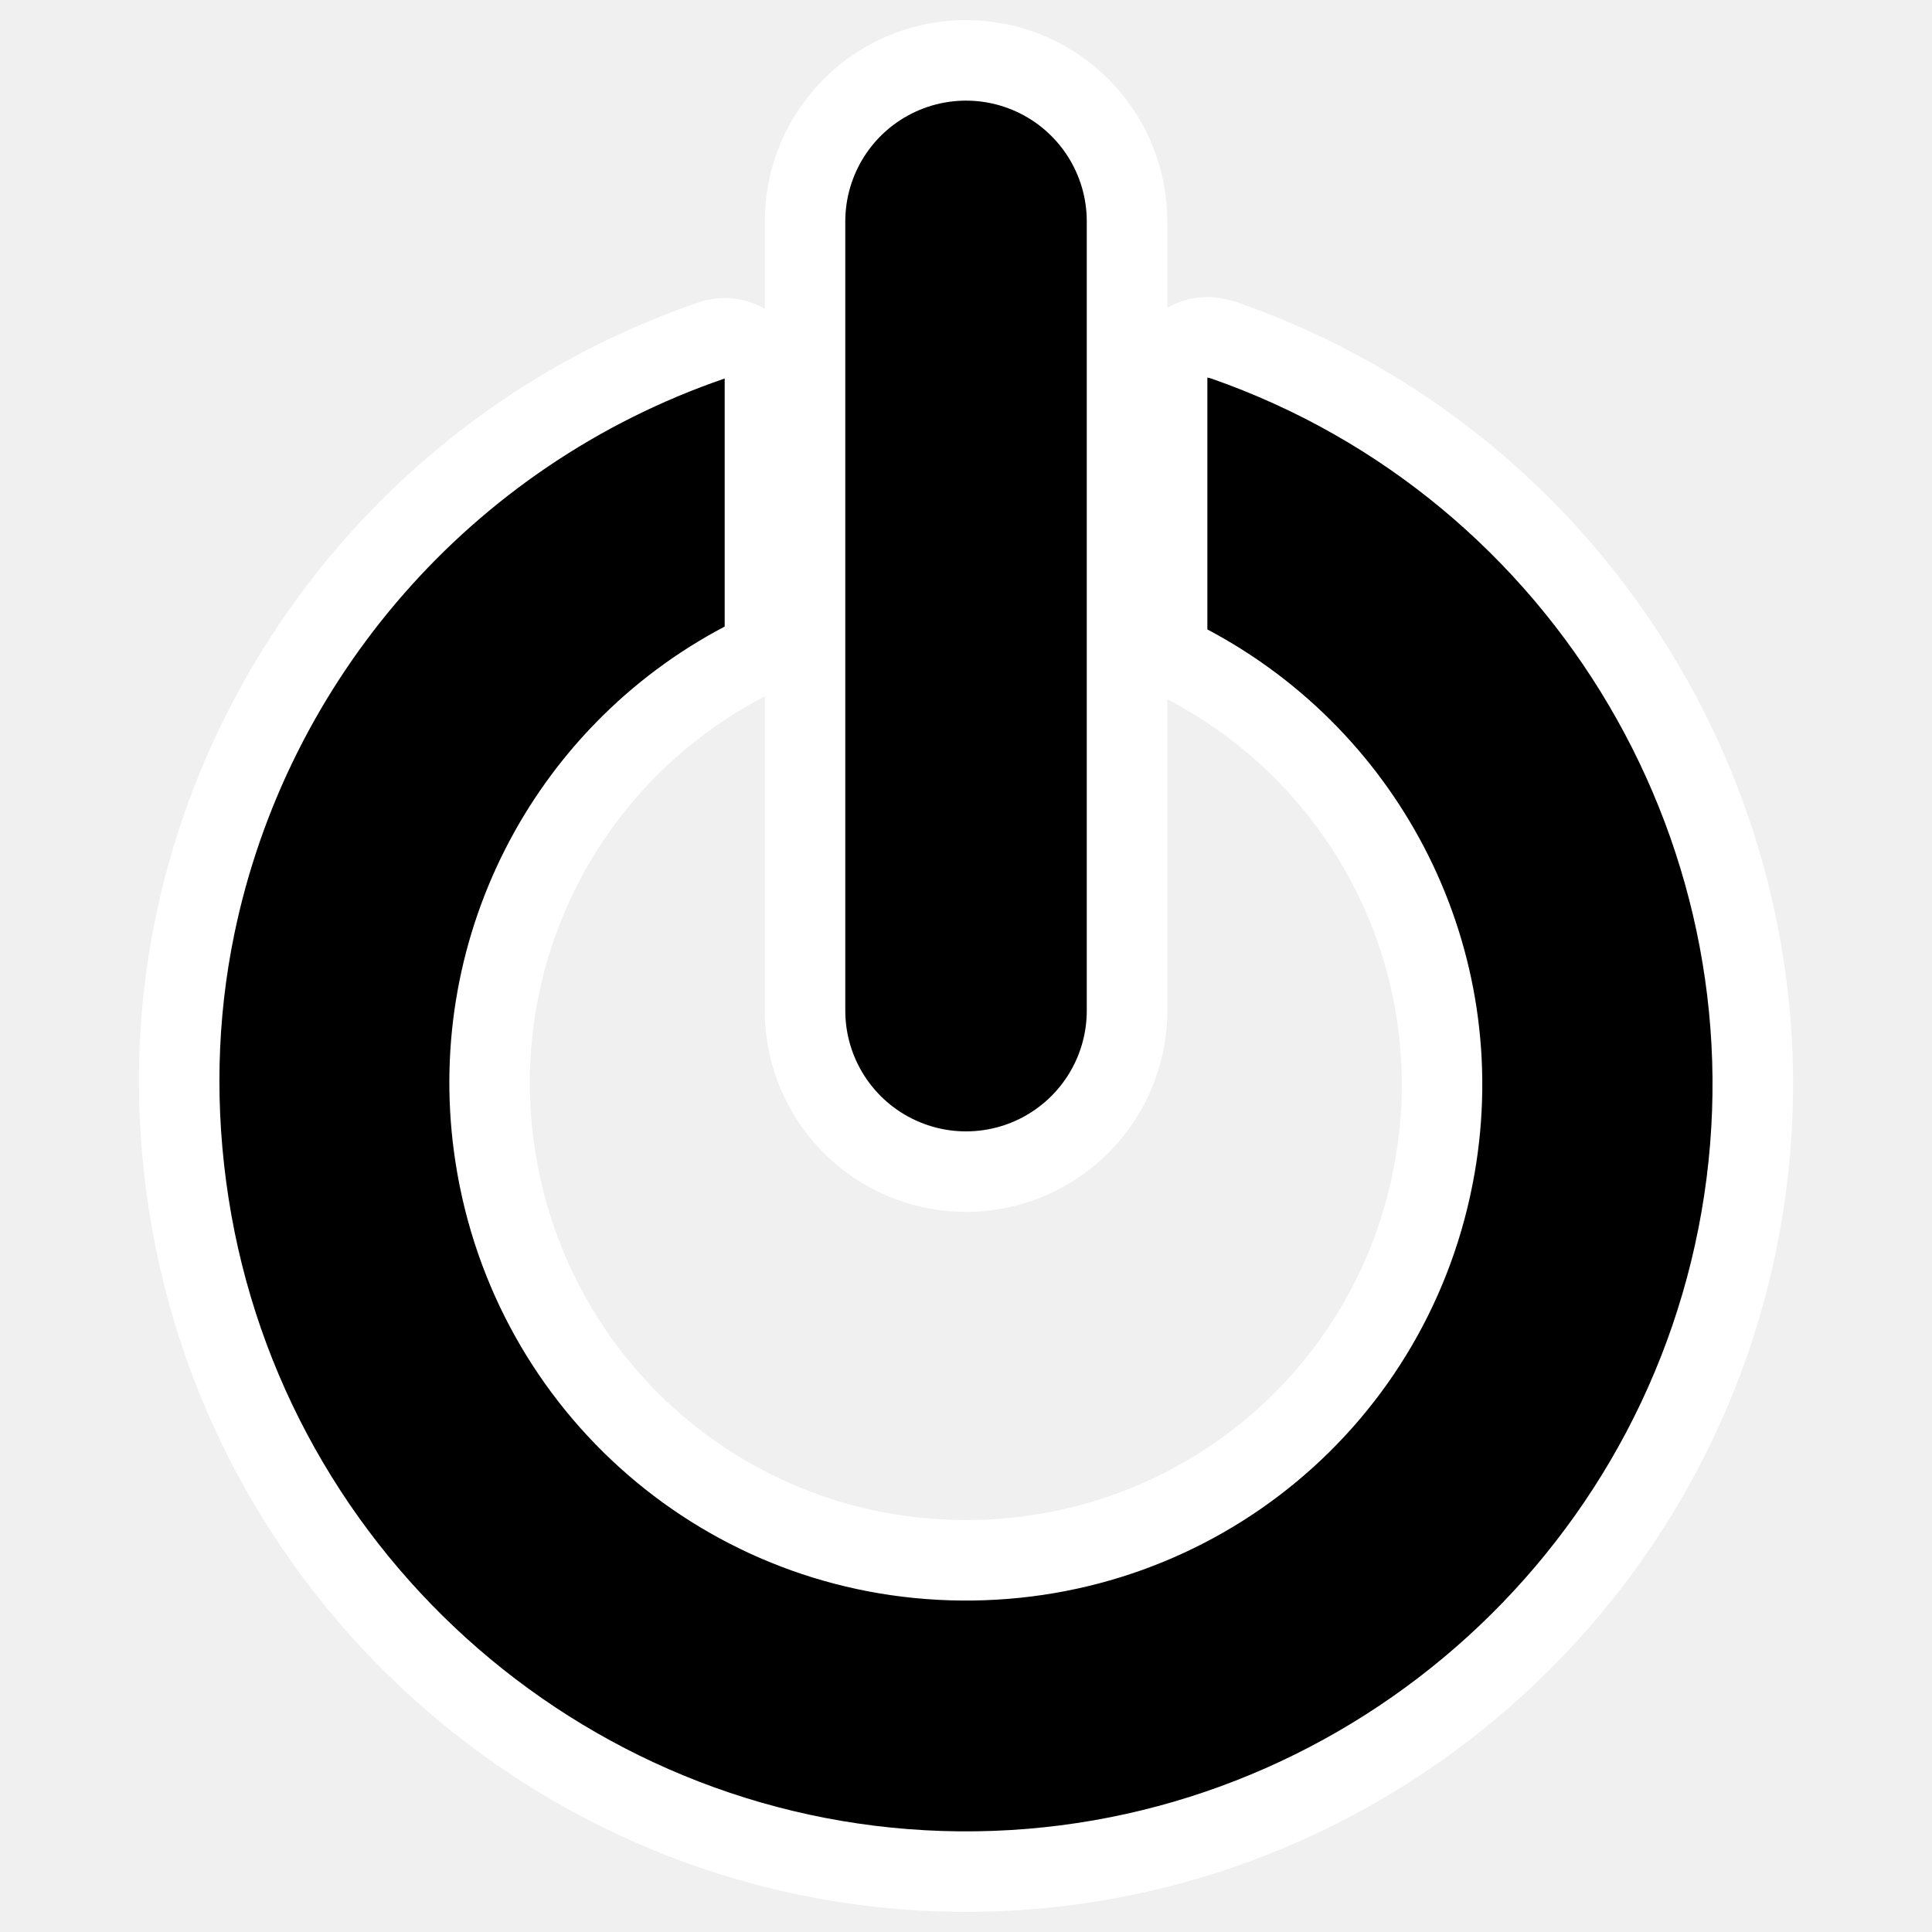
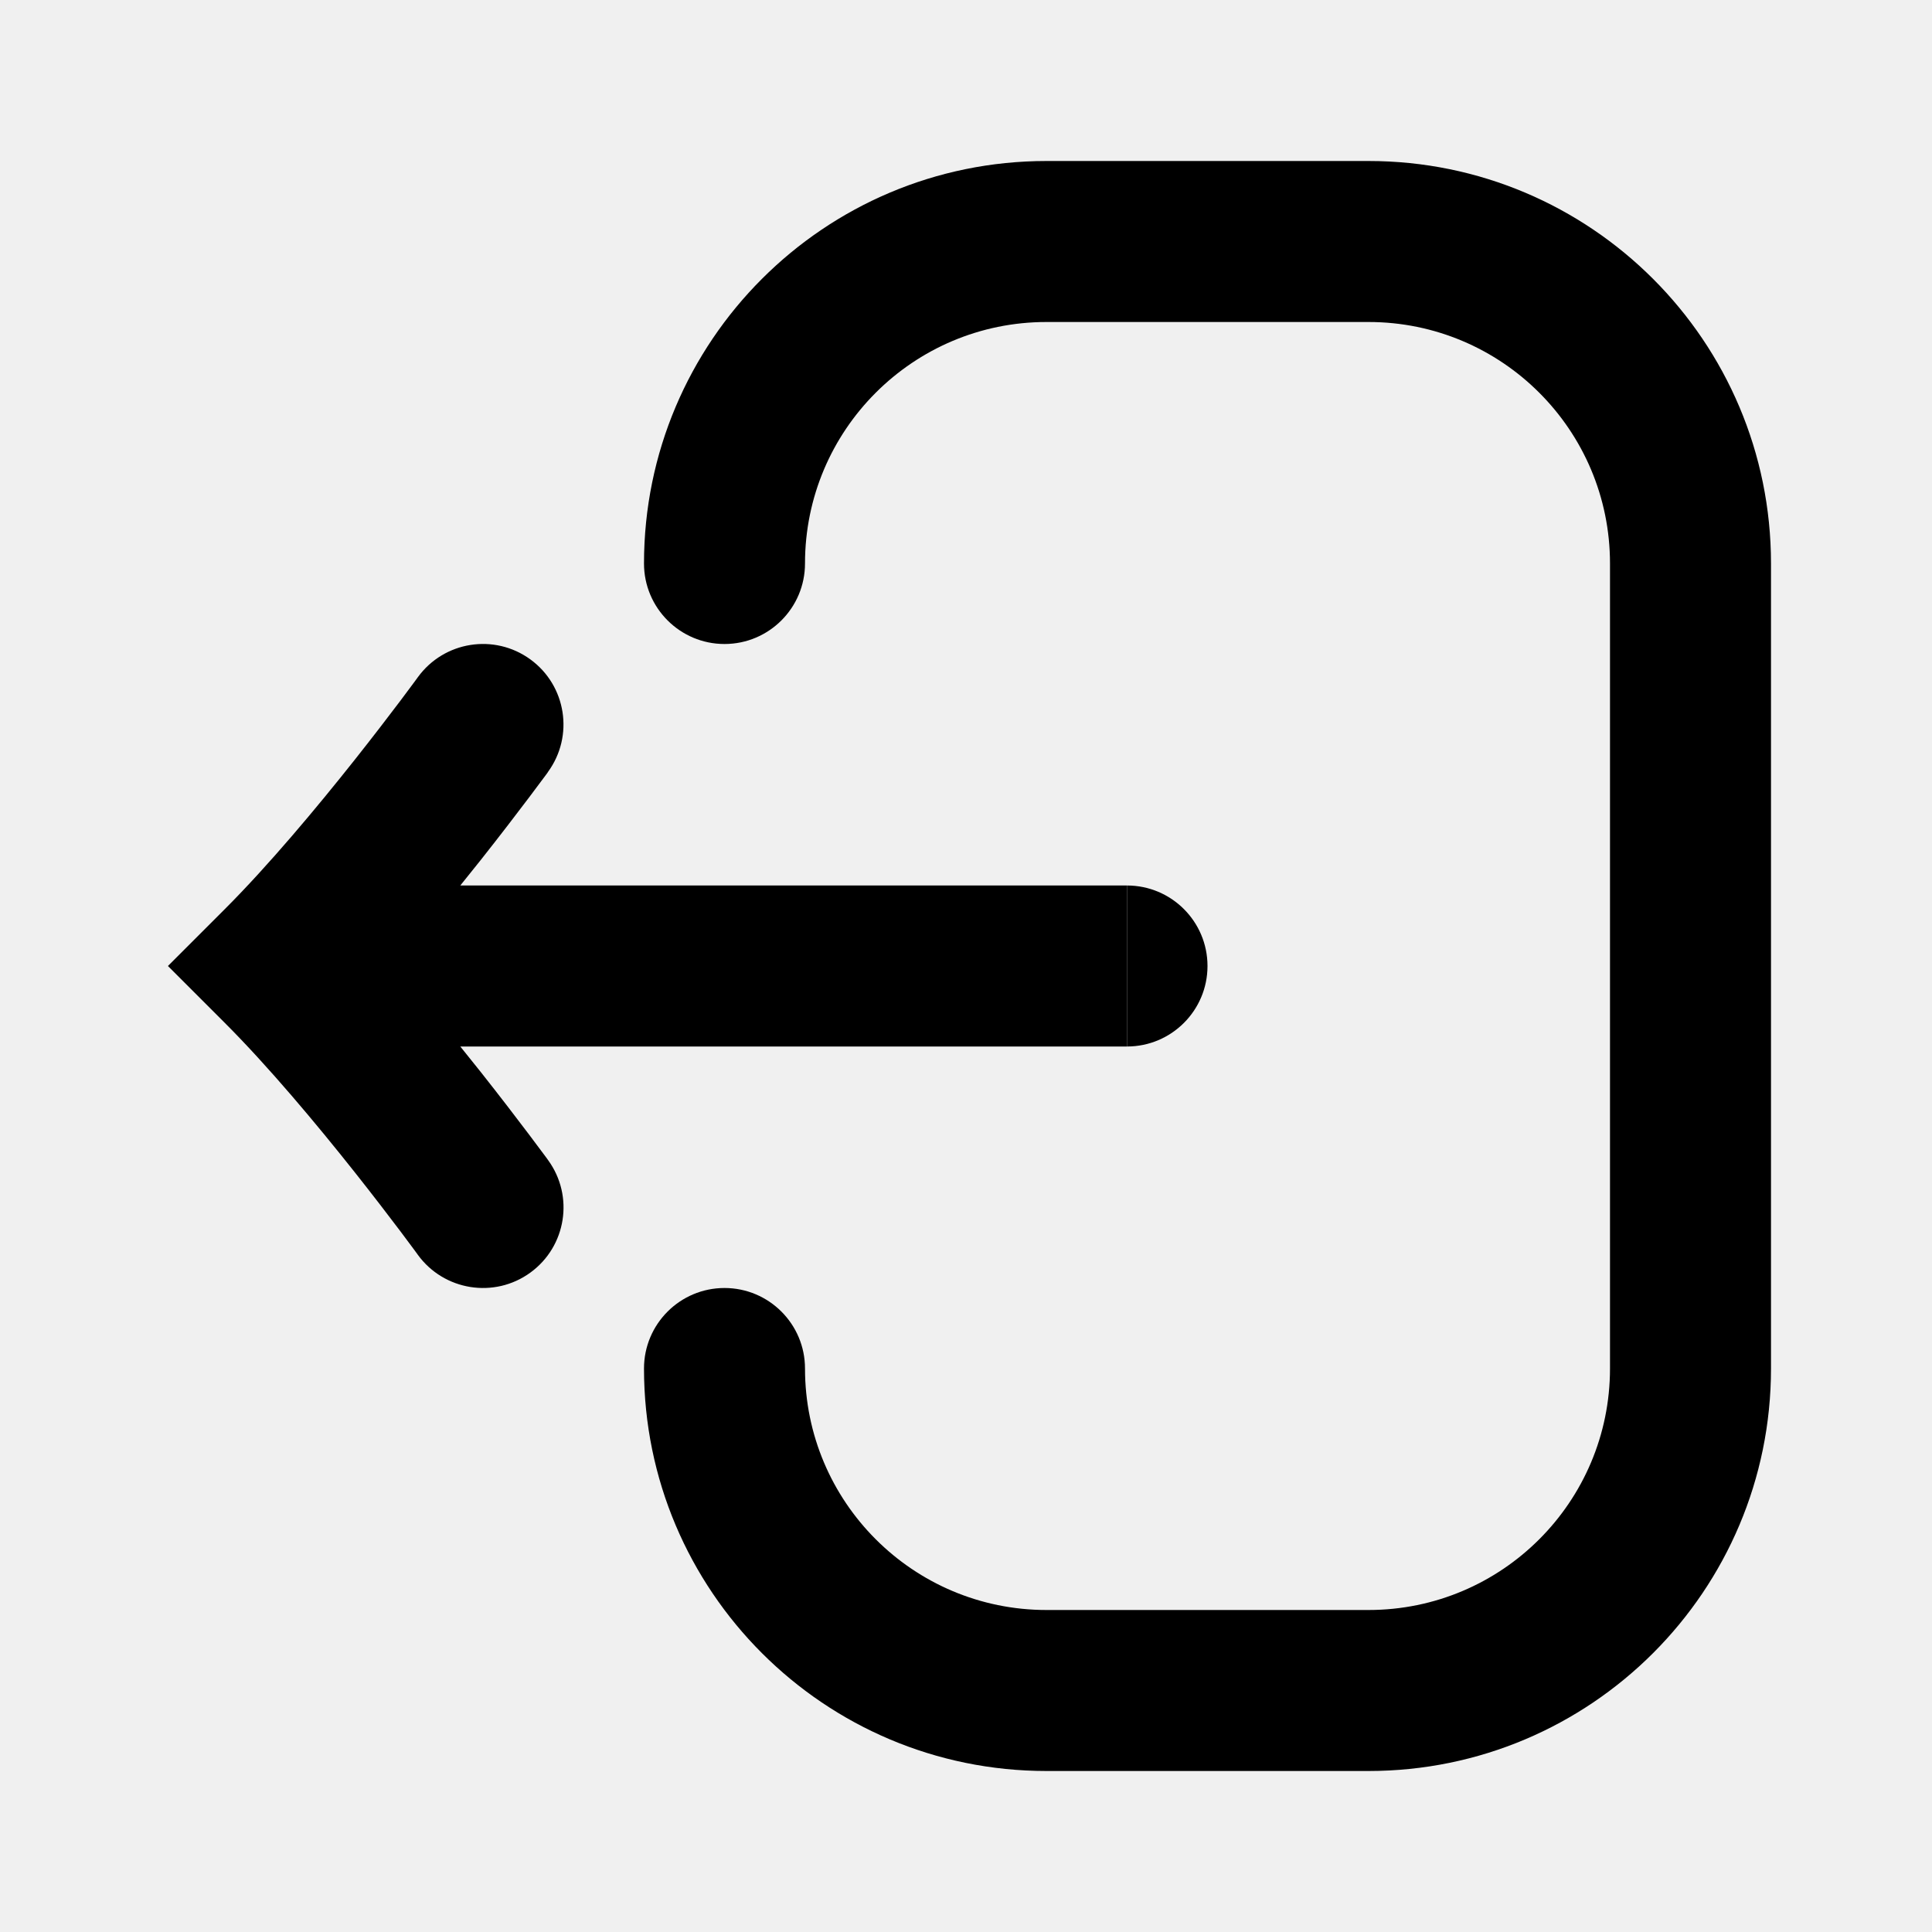
- <svg xmlns="http://www.w3.org/2000/svg" id="svg1" viewBox="0 0 60 60" _SVGFile__filename="oldscale/apps/exit.svg" version="1.0" y="0" x="0">
-   <path id="path1747" style="stroke-linejoin:round;stroke:#ffffff;stroke-linecap:round;stroke-width:5;fill:none" transform="translate(50 5.1993e-7)" d="m-12.504 11.725v7.822c6.061 3.209 9.506 9.95 8.298 16.894-1.35 7.763-8.063 13.336-15.942 13.265-7.879-0.07-14.493-5.806-15.704-13.592-1.07-6.879 2.376-13.509 8.358-16.656v-7.703c-7.92 2.716-13.607 9.403-15.228 17.251-0.547 2.647-0.614 5.411-0.179 8.209 1.74 11.19 11.37 19.558 22.694 19.659 11.324 0.102 21.109-8.086 23.05-19.243 1.941-11.157-4.535-22.148-15.228-25.876-0.04-0.014-0.078-0.017-0.119-0.03z" />
-   <path id="path1748" style="stroke-linejoin:round;stroke:#ffffff;stroke-linecap:round;stroke-width:12.5;fill:none" transform="translate(50 5.1993e-7)" d="m-19.999 6.875v24.511" />
-   <path id="path696" style="fill-rule:evenodd;fill:#000000" transform="matrix(.95176 0 0 .95176 1.448 1.5234)" d="m37.875 10.719v8.219c6.368 3.37 9.988 10.454 8.719 17.75-1.419 8.156-8.472 14.011-16.75 13.937-8.279-0.074-15.228-6.101-16.5-14.281-1.124-7.228 2.496-14.194 8.781-17.5v-8.094c-8.321 2.854-14.296 9.88-16 18.125-0.575 2.781-0.645 5.686-0.188 8.625 1.829 11.757 11.946 20.549 23.844 20.656 11.897 0.107 22.179-8.496 24.218-20.218 2.039-11.723-4.765-23.27-16-27.188-0.042-0.015-0.082-0.018-0.125-0.031z" />
-   <path id="path701" style="stroke-linejoin:round;stroke:#000000;stroke-linecap:round;stroke-width:7.979;fill:none" transform="matrix(.93992 0 0 .93992 1.776 3.8193)" d="m30.029 3.251v26.078" />
+ <svg xmlns="http://www.w3.org/2000/svg" width="800px" height="800px" viewBox="0 0 24 24" fill="none">
+   <path d="M13 2C10.239 2 8 4.239 8 7C8 7.552 8.448 8 9 8C9.552 8 10 7.552 10 7C10 5.343 11.343 4 13 4H17C18.657 4 20 5.343 20 7V17C20 18.657 18.657 20 17 20H13C11.343 20 10 18.657 10 17C10 16.448 9.552 16 9 16C8.448 16 8 16.448 8 17C8 19.761 10.239 22 13 22H17C19.761 22 22 19.761 22 17V7C22 4.239 19.761 2 17 2H13Z" fill="#000000" />
+   <path d="M14 11C14.552 11 15 11.448 15 12C15 12.552 14.552 13 14 13V11Z" fill="#000000" />
+   <path d="M5.718 11C5.807 10.89 5.892 10.784 5.973 10.682C6.218 10.372 6.426 10.1 6.573 9.905C6.646 9.808 6.705 9.729 6.745 9.675L6.792 9.612L6.804 9.595L6.808 9.588C6.808 9.588 6.809 9.588 6 9L6.808 9.588C7.133 9.142 7.035 8.516 6.588 8.191C6.141 7.866 5.516 7.965 5.191 8.412L5.188 8.416L5.178 8.43L5.136 8.487C5.099 8.537 5.045 8.61 4.975 8.703C4.836 8.887 4.639 9.145 4.406 9.439C3.934 10.034 3.338 10.748 2.793 11.293L2.086 12L2.793 12.707C3.338 13.252 3.934 13.966 4.406 14.561C4.639 14.855 4.836 15.113 4.975 15.297C5.045 15.39 5.099 15.463 5.136 15.513L5.178 15.57L5.188 15.584L5.19 15.587C5.515 16.034 6.141 16.134 6.588 15.809C7.035 15.484 7.134 14.859 6.809 14.412L6 15C6.809 14.412 6.809 14.412 6.809 14.412L6.804 14.405L6.792 14.388L6.745 14.325C6.705 14.271 6.646 14.192 6.573 14.095C6.426 13.9 6.218 13.628 5.973 13.318C5.892 13.216 5.807 13.11 5.718 13H14V11H5.718Z" fill="#000000" />
</svg>
